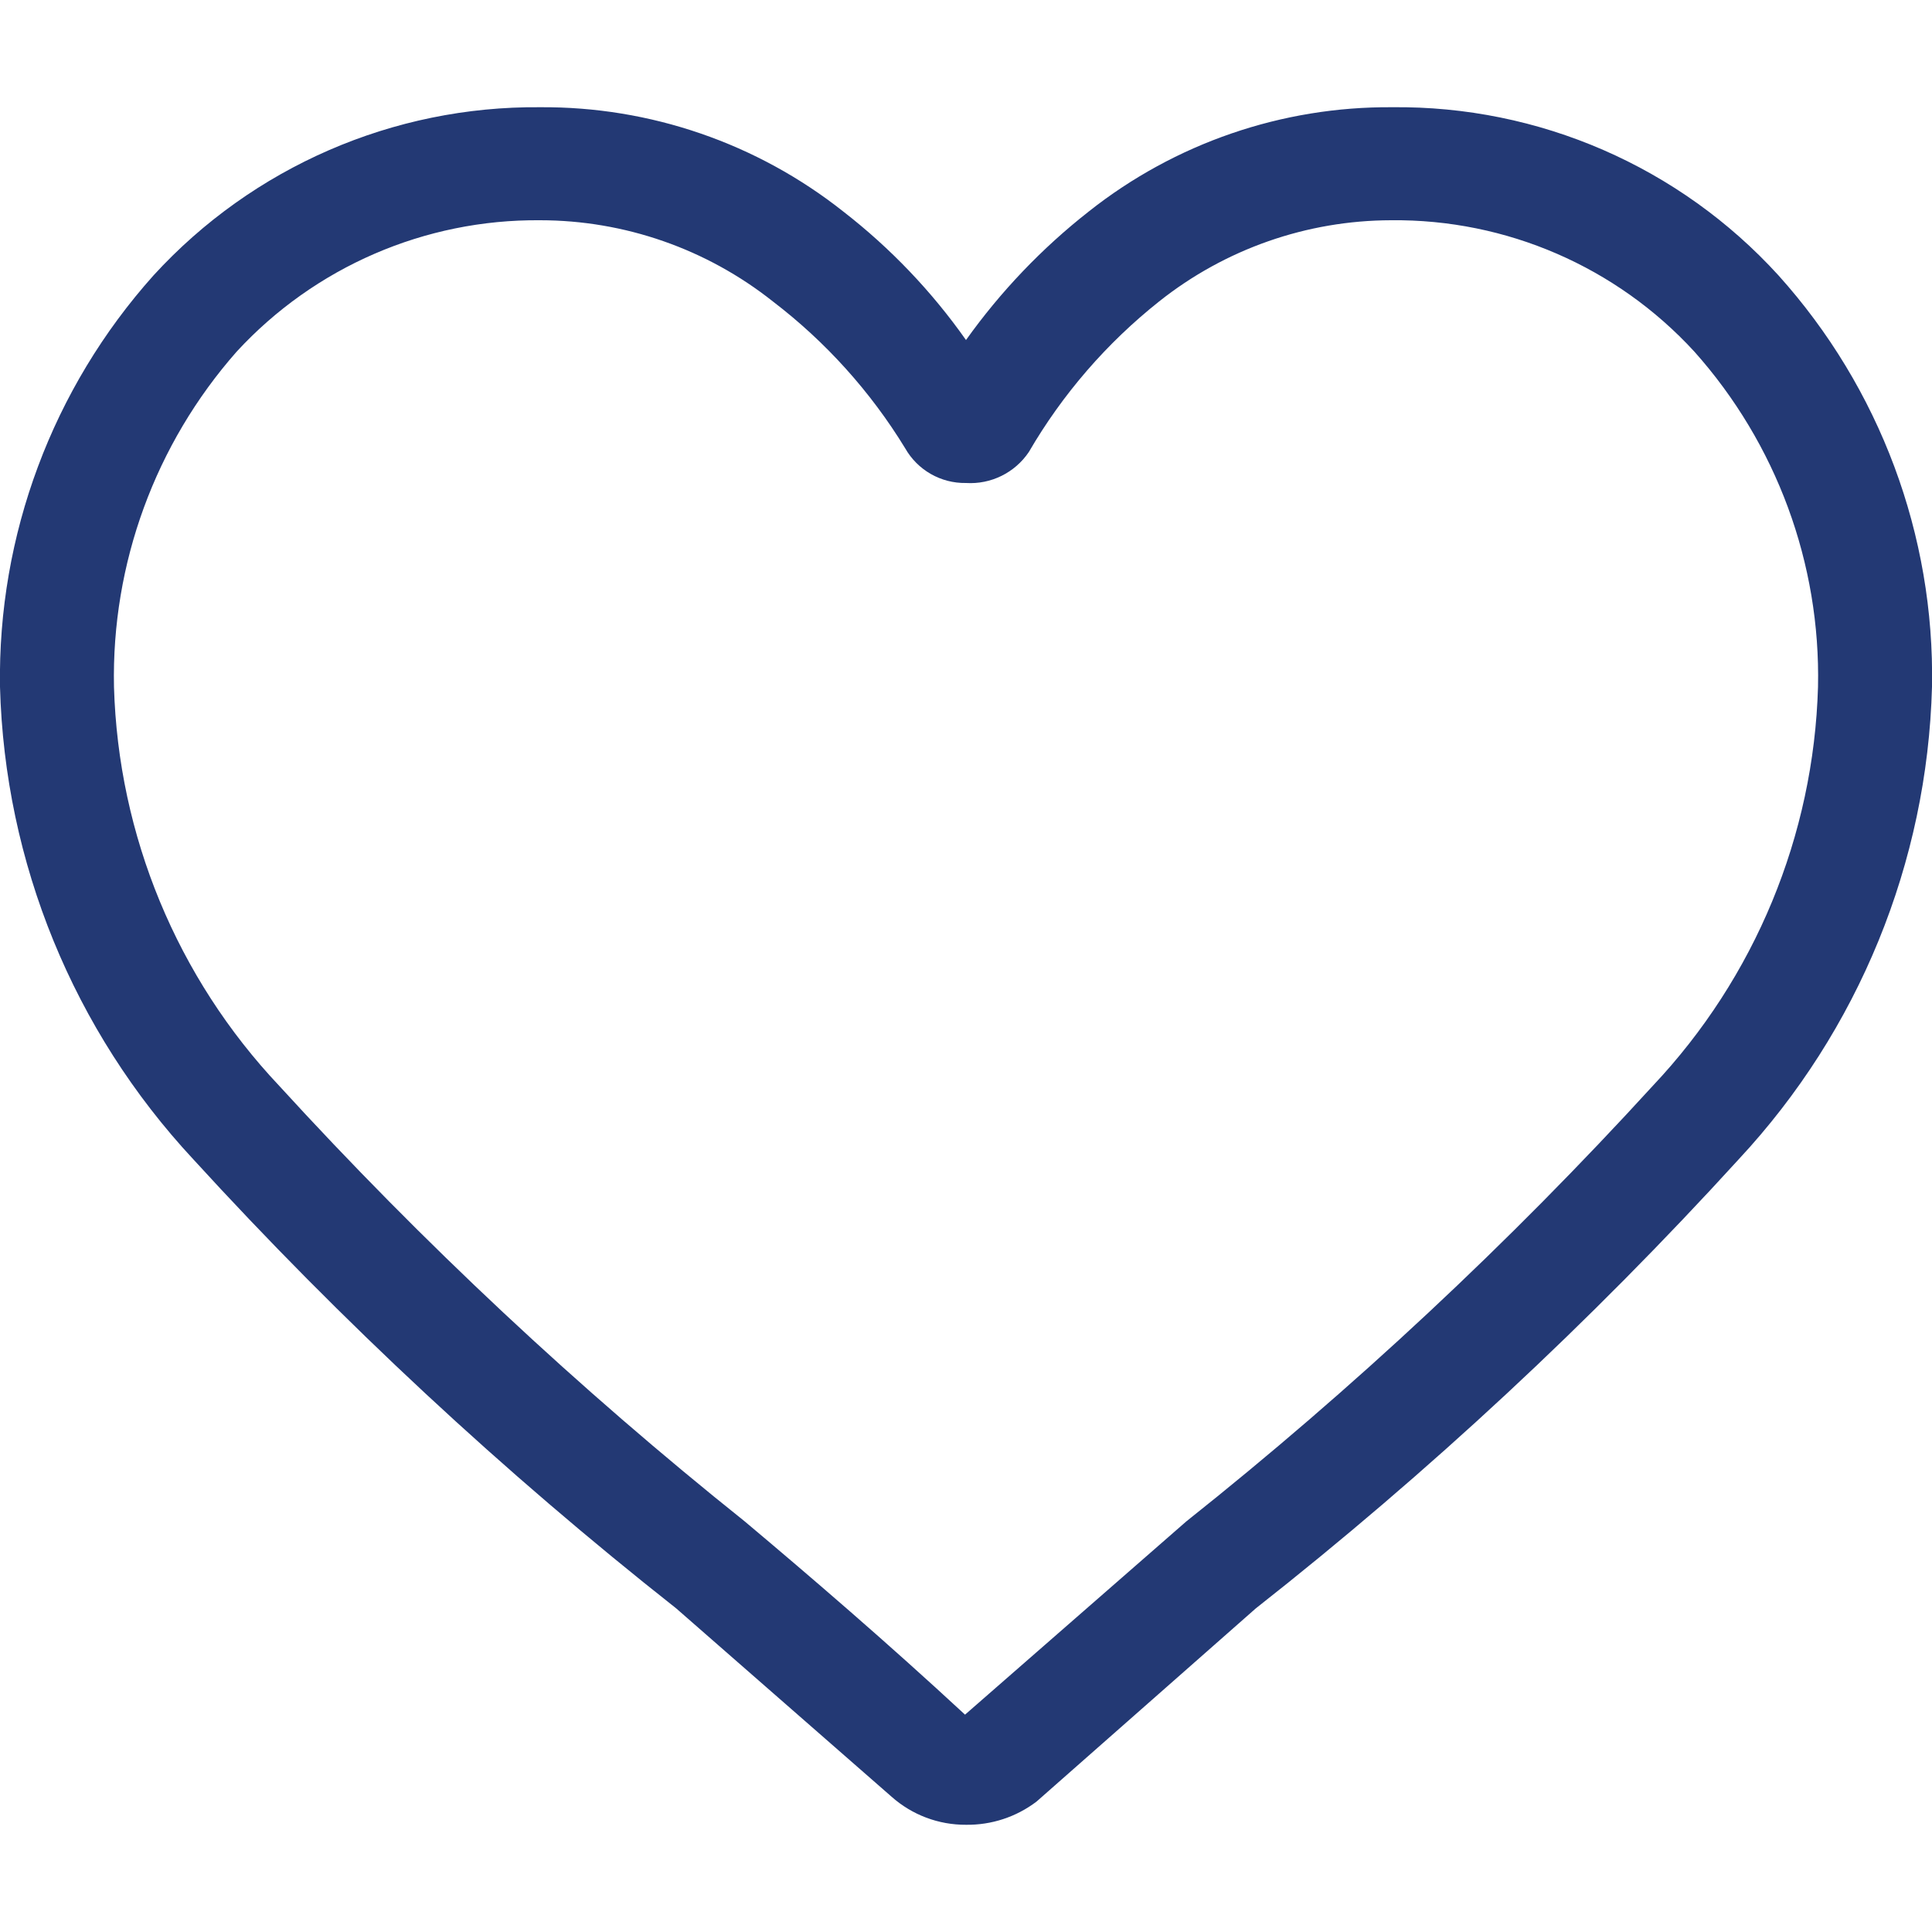
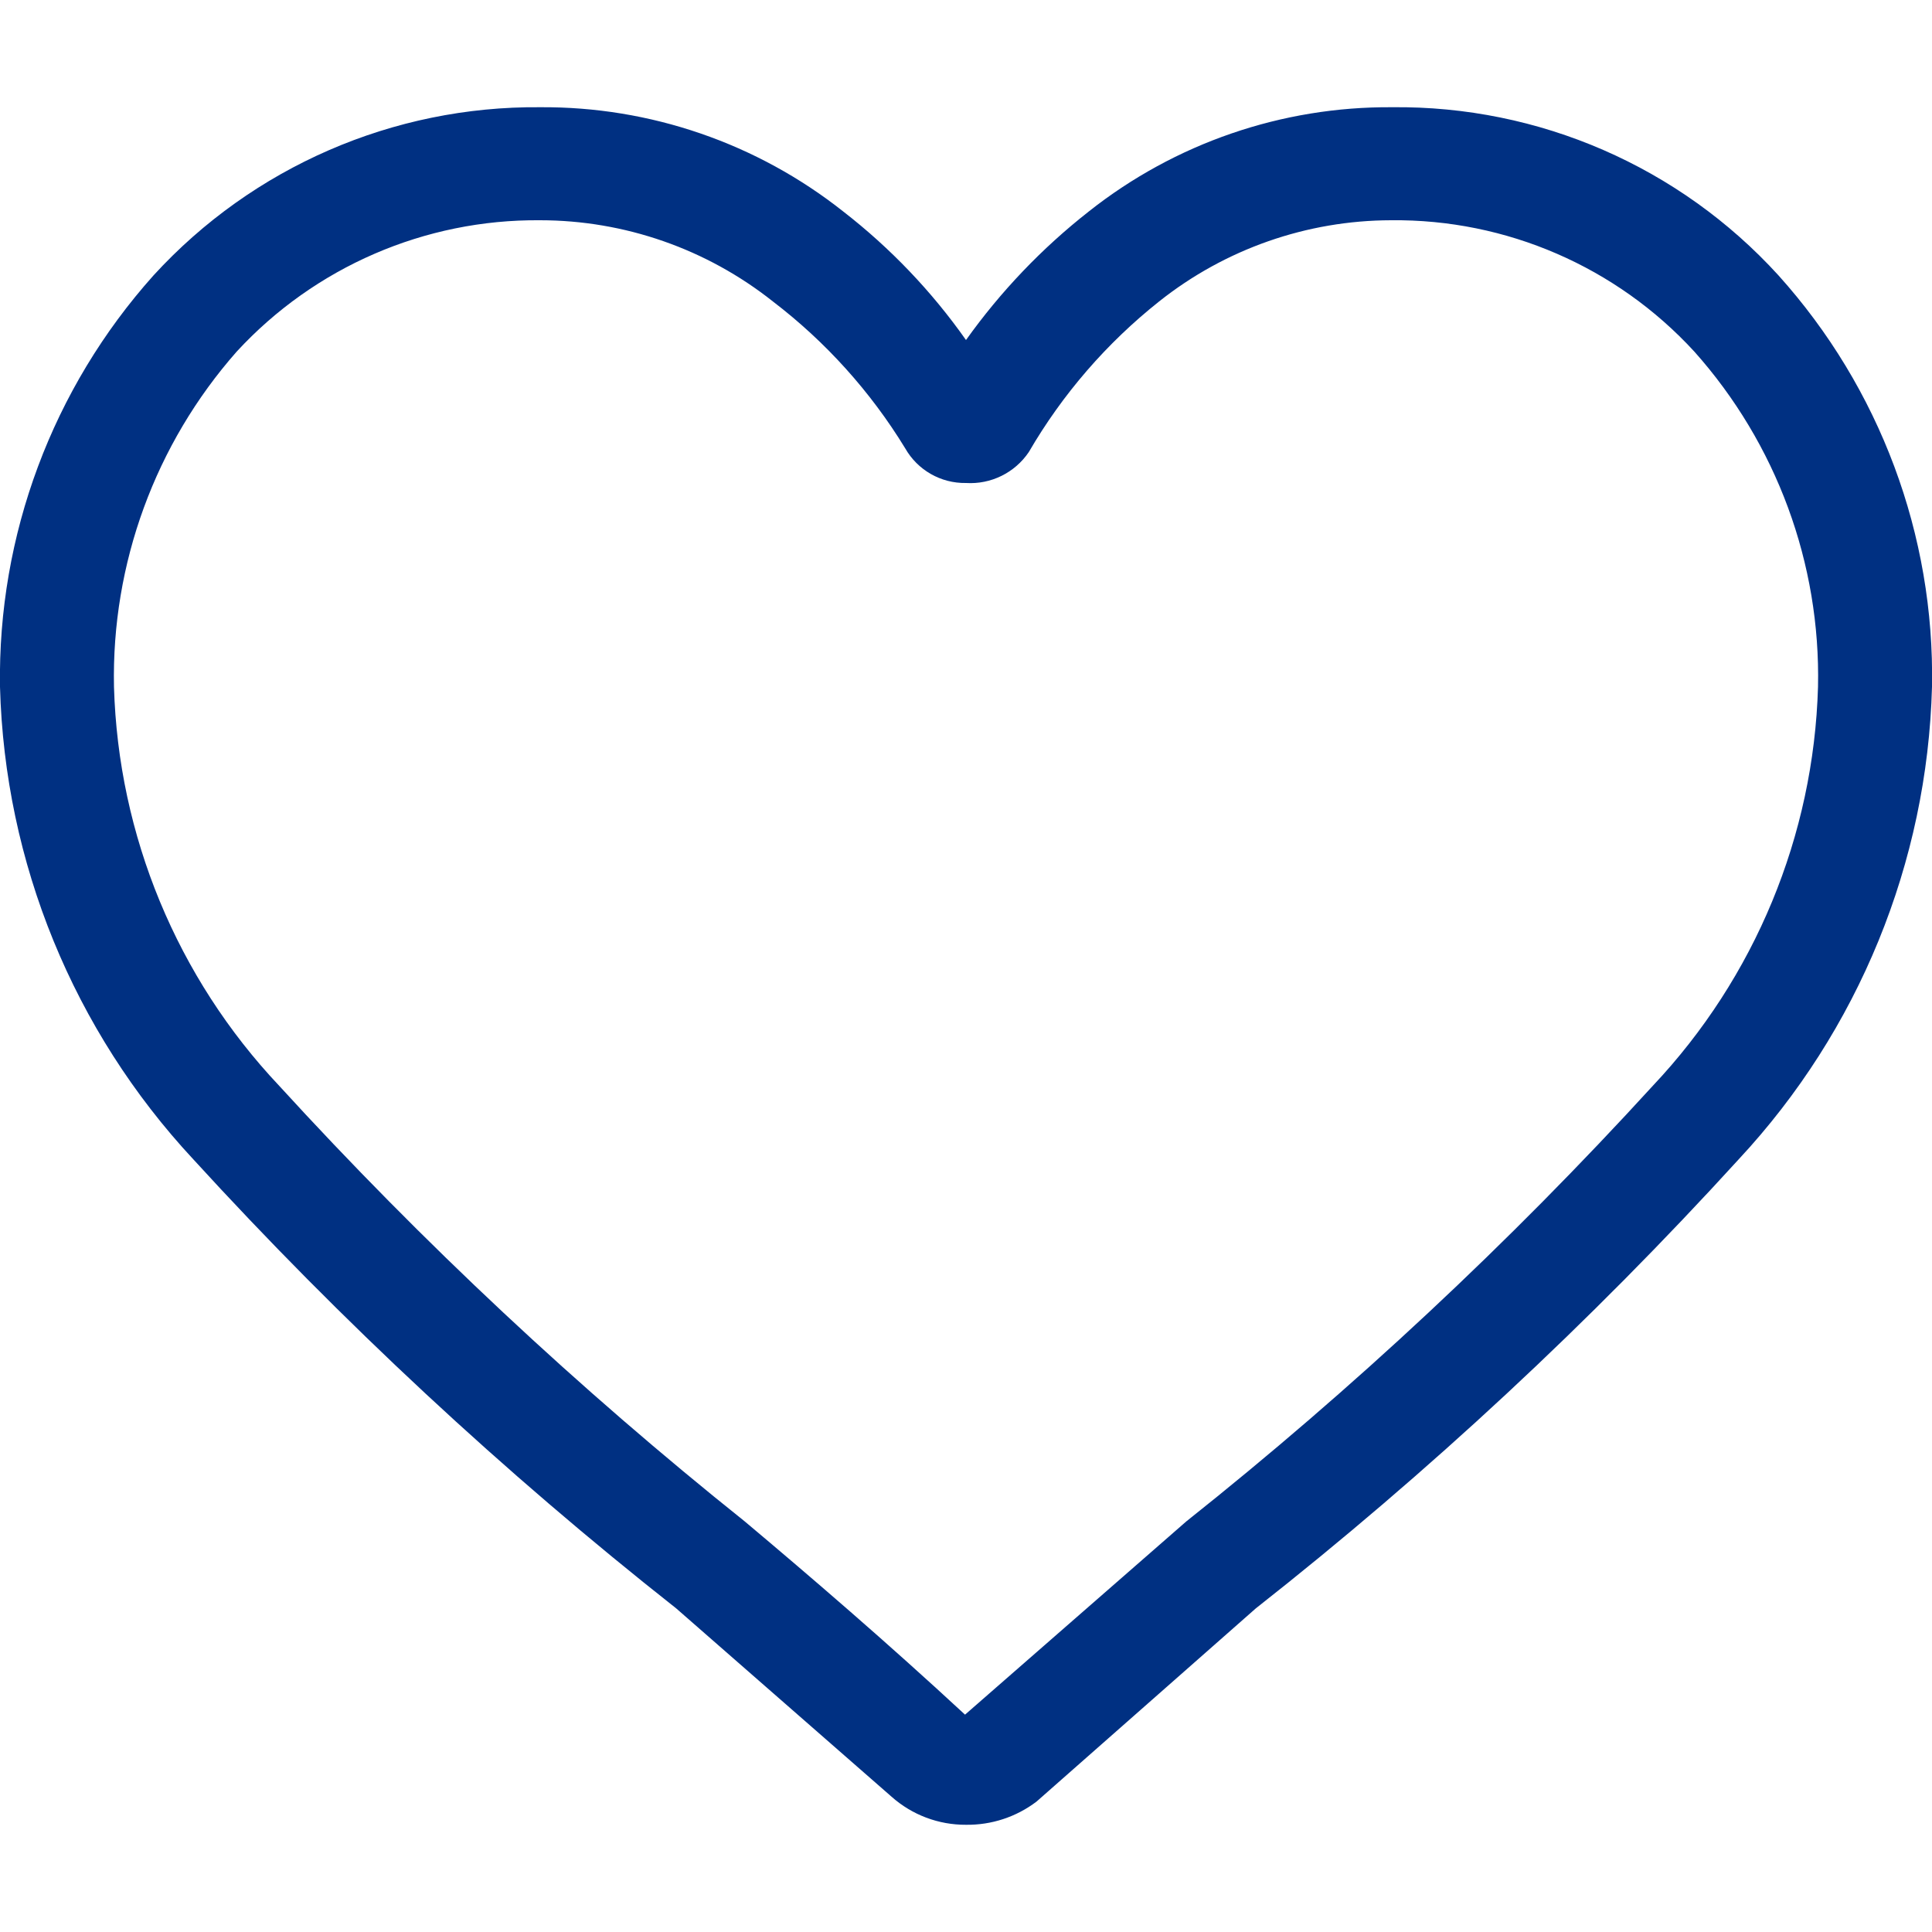
- <svg xmlns="http://www.w3.org/2000/svg" id="Layer_1" data-name="Layer 1" viewBox="0 0 20 20">
+ <svg xmlns="http://www.w3.org/2000/svg" id="heart" viewBox="0 0 20 20" width="20" height="20">
  <defs>
-     <style>.cls-1{fill:#233974;}</style>
+     <style>#heart {fill:#003082;}</style>
  </defs>
-   <path class="cls-1" d="M10,18.89a1.15,1.15,0,0,1-.77-.29L7,16.65H7A42,42,0,0,1,2,12,7.47,7.47,0,0,1,0,7.11,6.24,6.24,0,0,1,1.59,2.85a5.36,5.36,0,0,1,4-1.74A5,5,0,0,1,8.73,2.19,6.2,6.2,0,0,1,10,3.52a6.45,6.45,0,0,1,1.27-1.33,5,5,0,0,1,3.14-1.08,5.33,5.33,0,0,1,4,1.74A6.2,6.2,0,0,1,20,7.11,7.47,7.47,0,0,1,18,12a41.41,41.41,0,0,1-5,4.65l-2.27,2A1.18,1.18,0,0,1,10,18.89ZM5.59,2.28A4.22,4.22,0,0,0,2.45,3.64,5.09,5.09,0,0,0,1.18,7.11a6.28,6.28,0,0,0,1.71,4.13,42.28,42.28,0,0,0,4.82,4.51h0c.69.58,1.47,1.25,2.28,2l2.29-2a41.64,41.64,0,0,0,4.83-4.51,6.28,6.28,0,0,0,1.71-4.13,5.05,5.05,0,0,0-1.28-3.47,4.2,4.2,0,0,0-3.14-1.36A3.87,3.87,0,0,0,12,3.12a5.56,5.56,0,0,0-1.35,1.56A.73.73,0,0,1,10,5a.71.71,0,0,1-.63-.36A5.56,5.56,0,0,0,8,3.12,3.88,3.88,0,0,0,5.59,2.28Z" />
+   <path d="M10,18.89a1.15,1.15,0,0,1-.77-.29L7,16.65H7A42,42,0,0,1,2,12,7.47,7.47,0,0,1,0,7.11,6.24,6.24,0,0,1,1.59,2.85a5.36,5.36,0,0,1,4-1.74A5,5,0,0,1,8.73,2.19,6.2,6.2,0,0,1,10,3.52a6.45,6.45,0,0,1,1.27-1.33,5,5,0,0,1,3.14-1.08,5.33,5.33,0,0,1,4,1.74A6.2,6.2,0,0,1,20,7.11,7.47,7.47,0,0,1,18,12a41.41,41.41,0,0,1-5,4.65l-2.27,2A1.18,1.18,0,0,1,10,18.89ZM5.59,2.28A4.22,4.22,0,0,0,2.45,3.64,5.09,5.09,0,0,0,1.18,7.11a6.28,6.28,0,0,0,1.71,4.13,42.28,42.28,0,0,0,4.82,4.51h0c.69.58,1.47,1.25,2.28,2l2.29-2a41.64,41.64,0,0,0,4.83-4.51,6.28,6.28,0,0,0,1.71-4.13,5.05,5.05,0,0,0-1.28-3.47,4.2,4.2,0,0,0-3.14-1.36A3.87,3.87,0,0,0,12,3.12a5.56,5.56,0,0,0-1.35,1.56A.73.73,0,0,1,10,5a.71.71,0,0,1-.63-.36A5.56,5.56,0,0,0,8,3.12,3.88,3.88,0,0,0,5.59,2.28Z" />
</svg>
